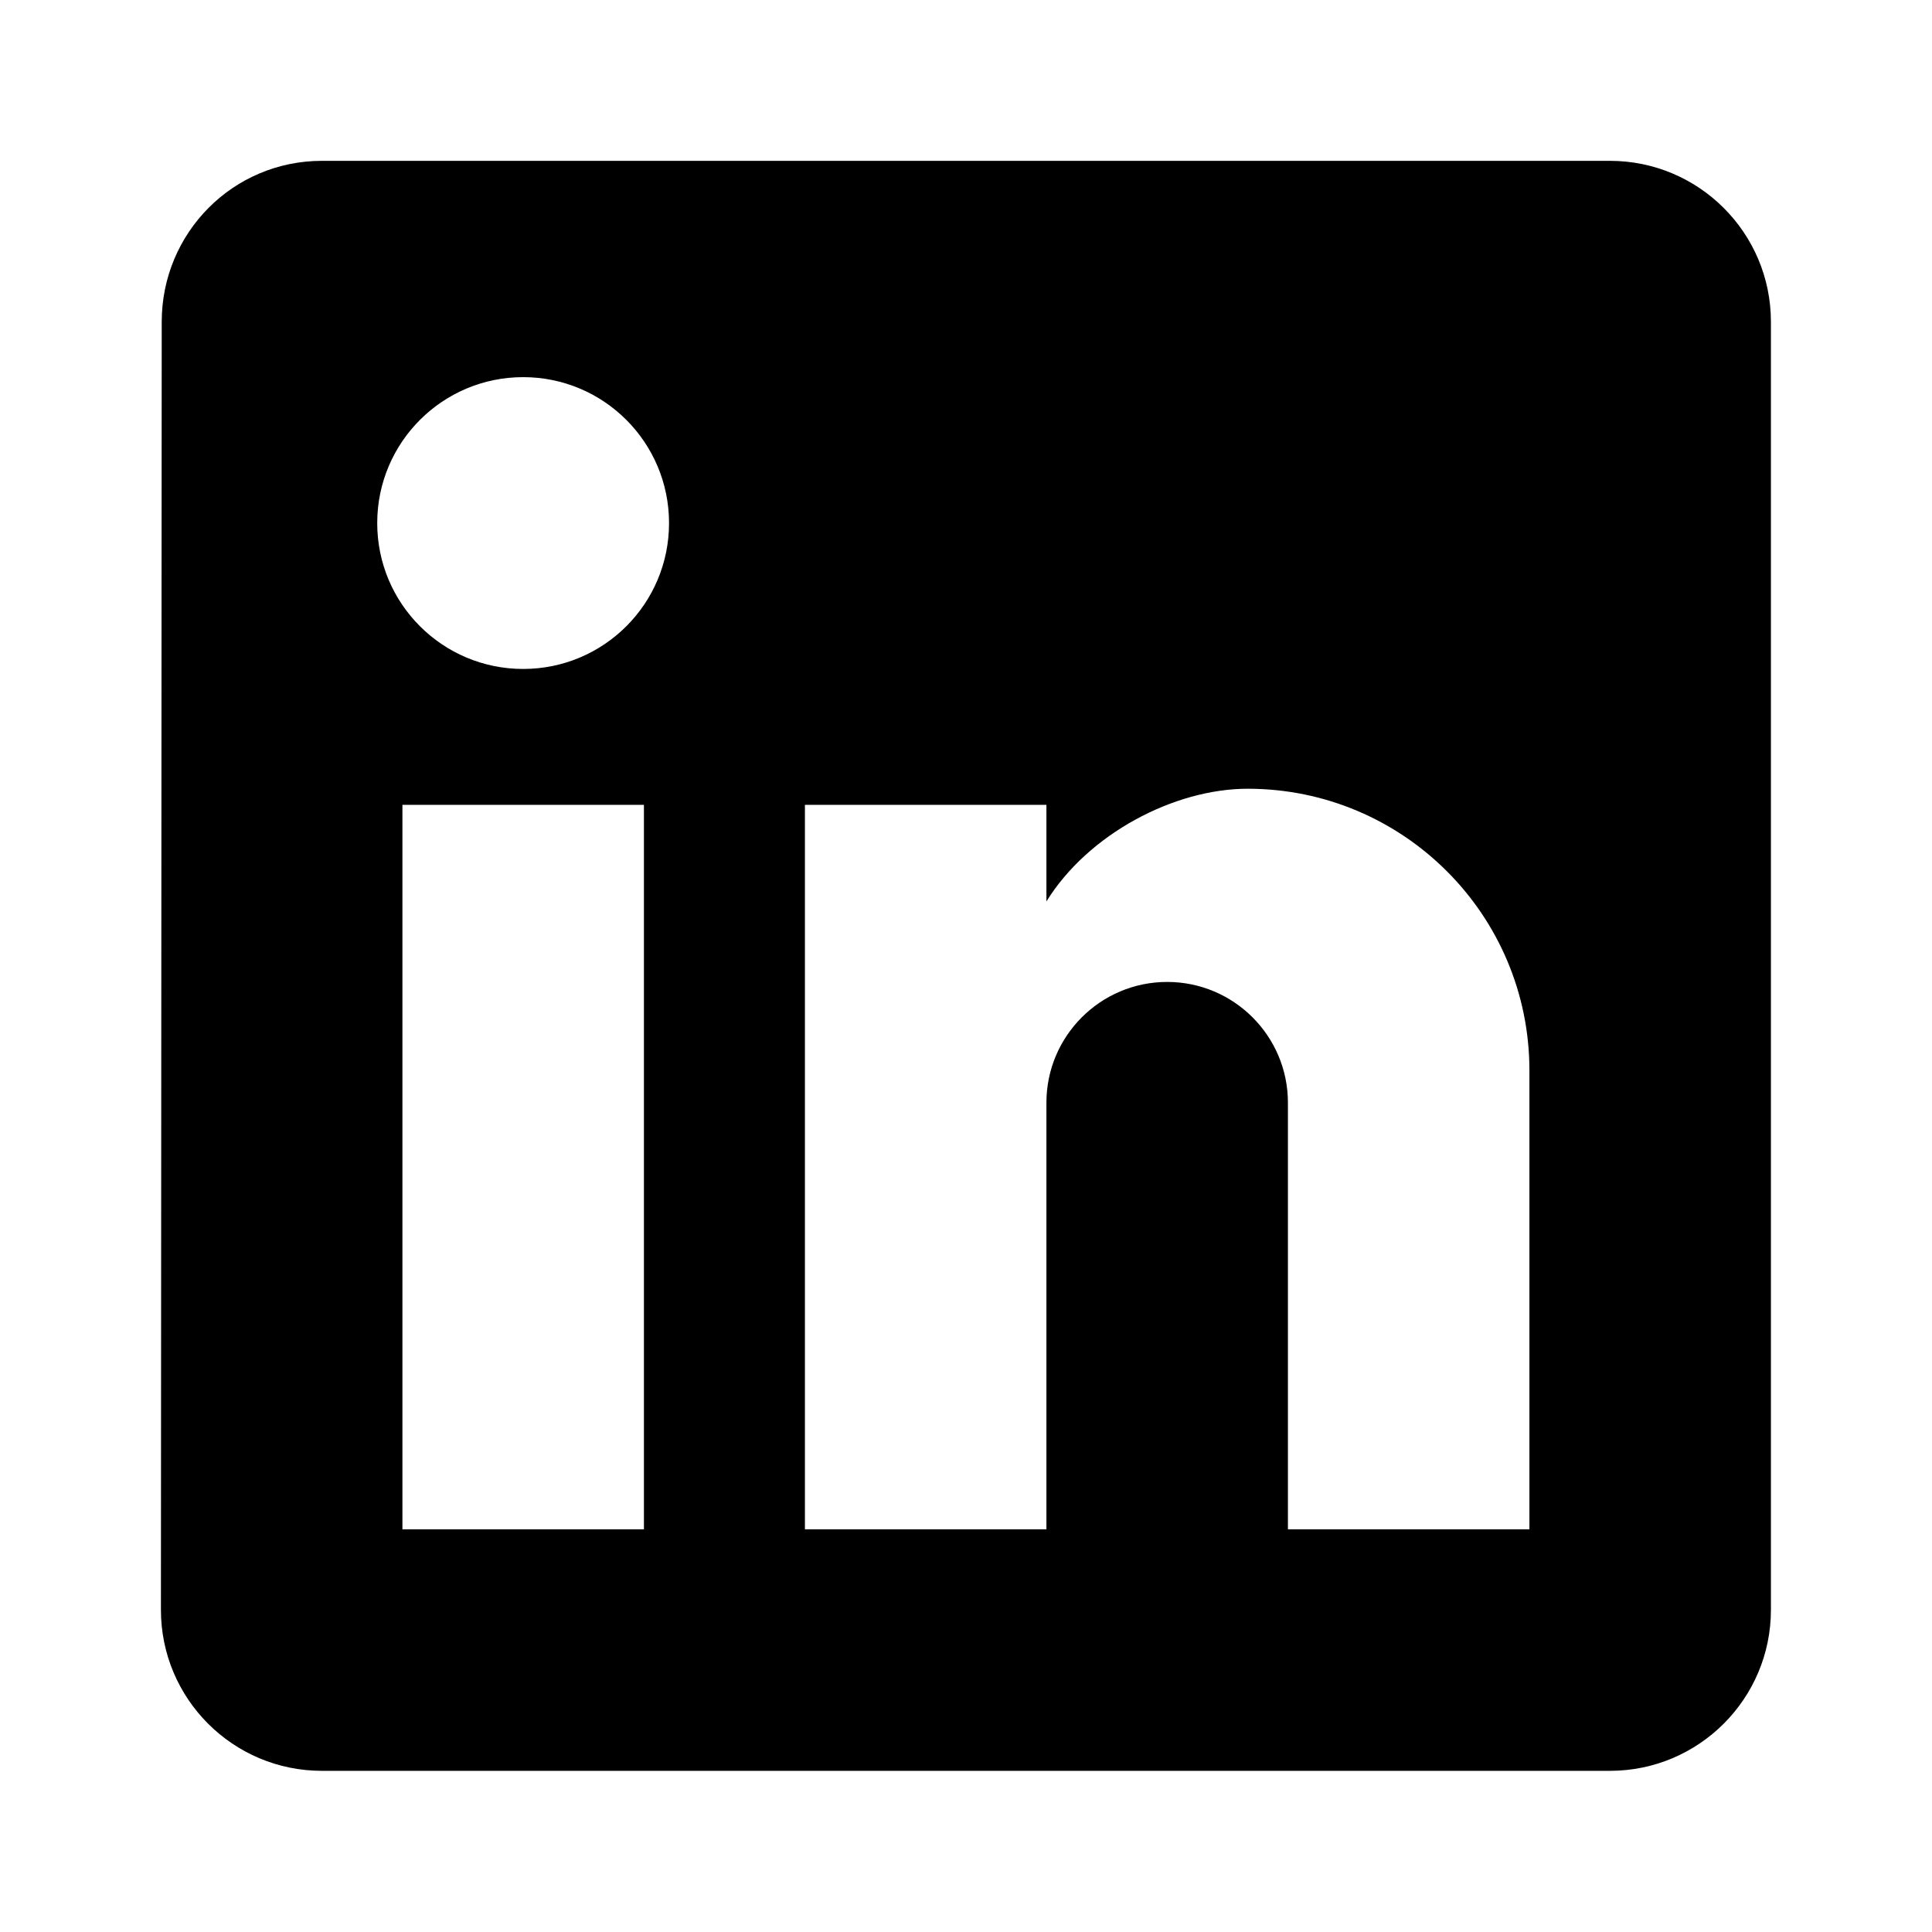
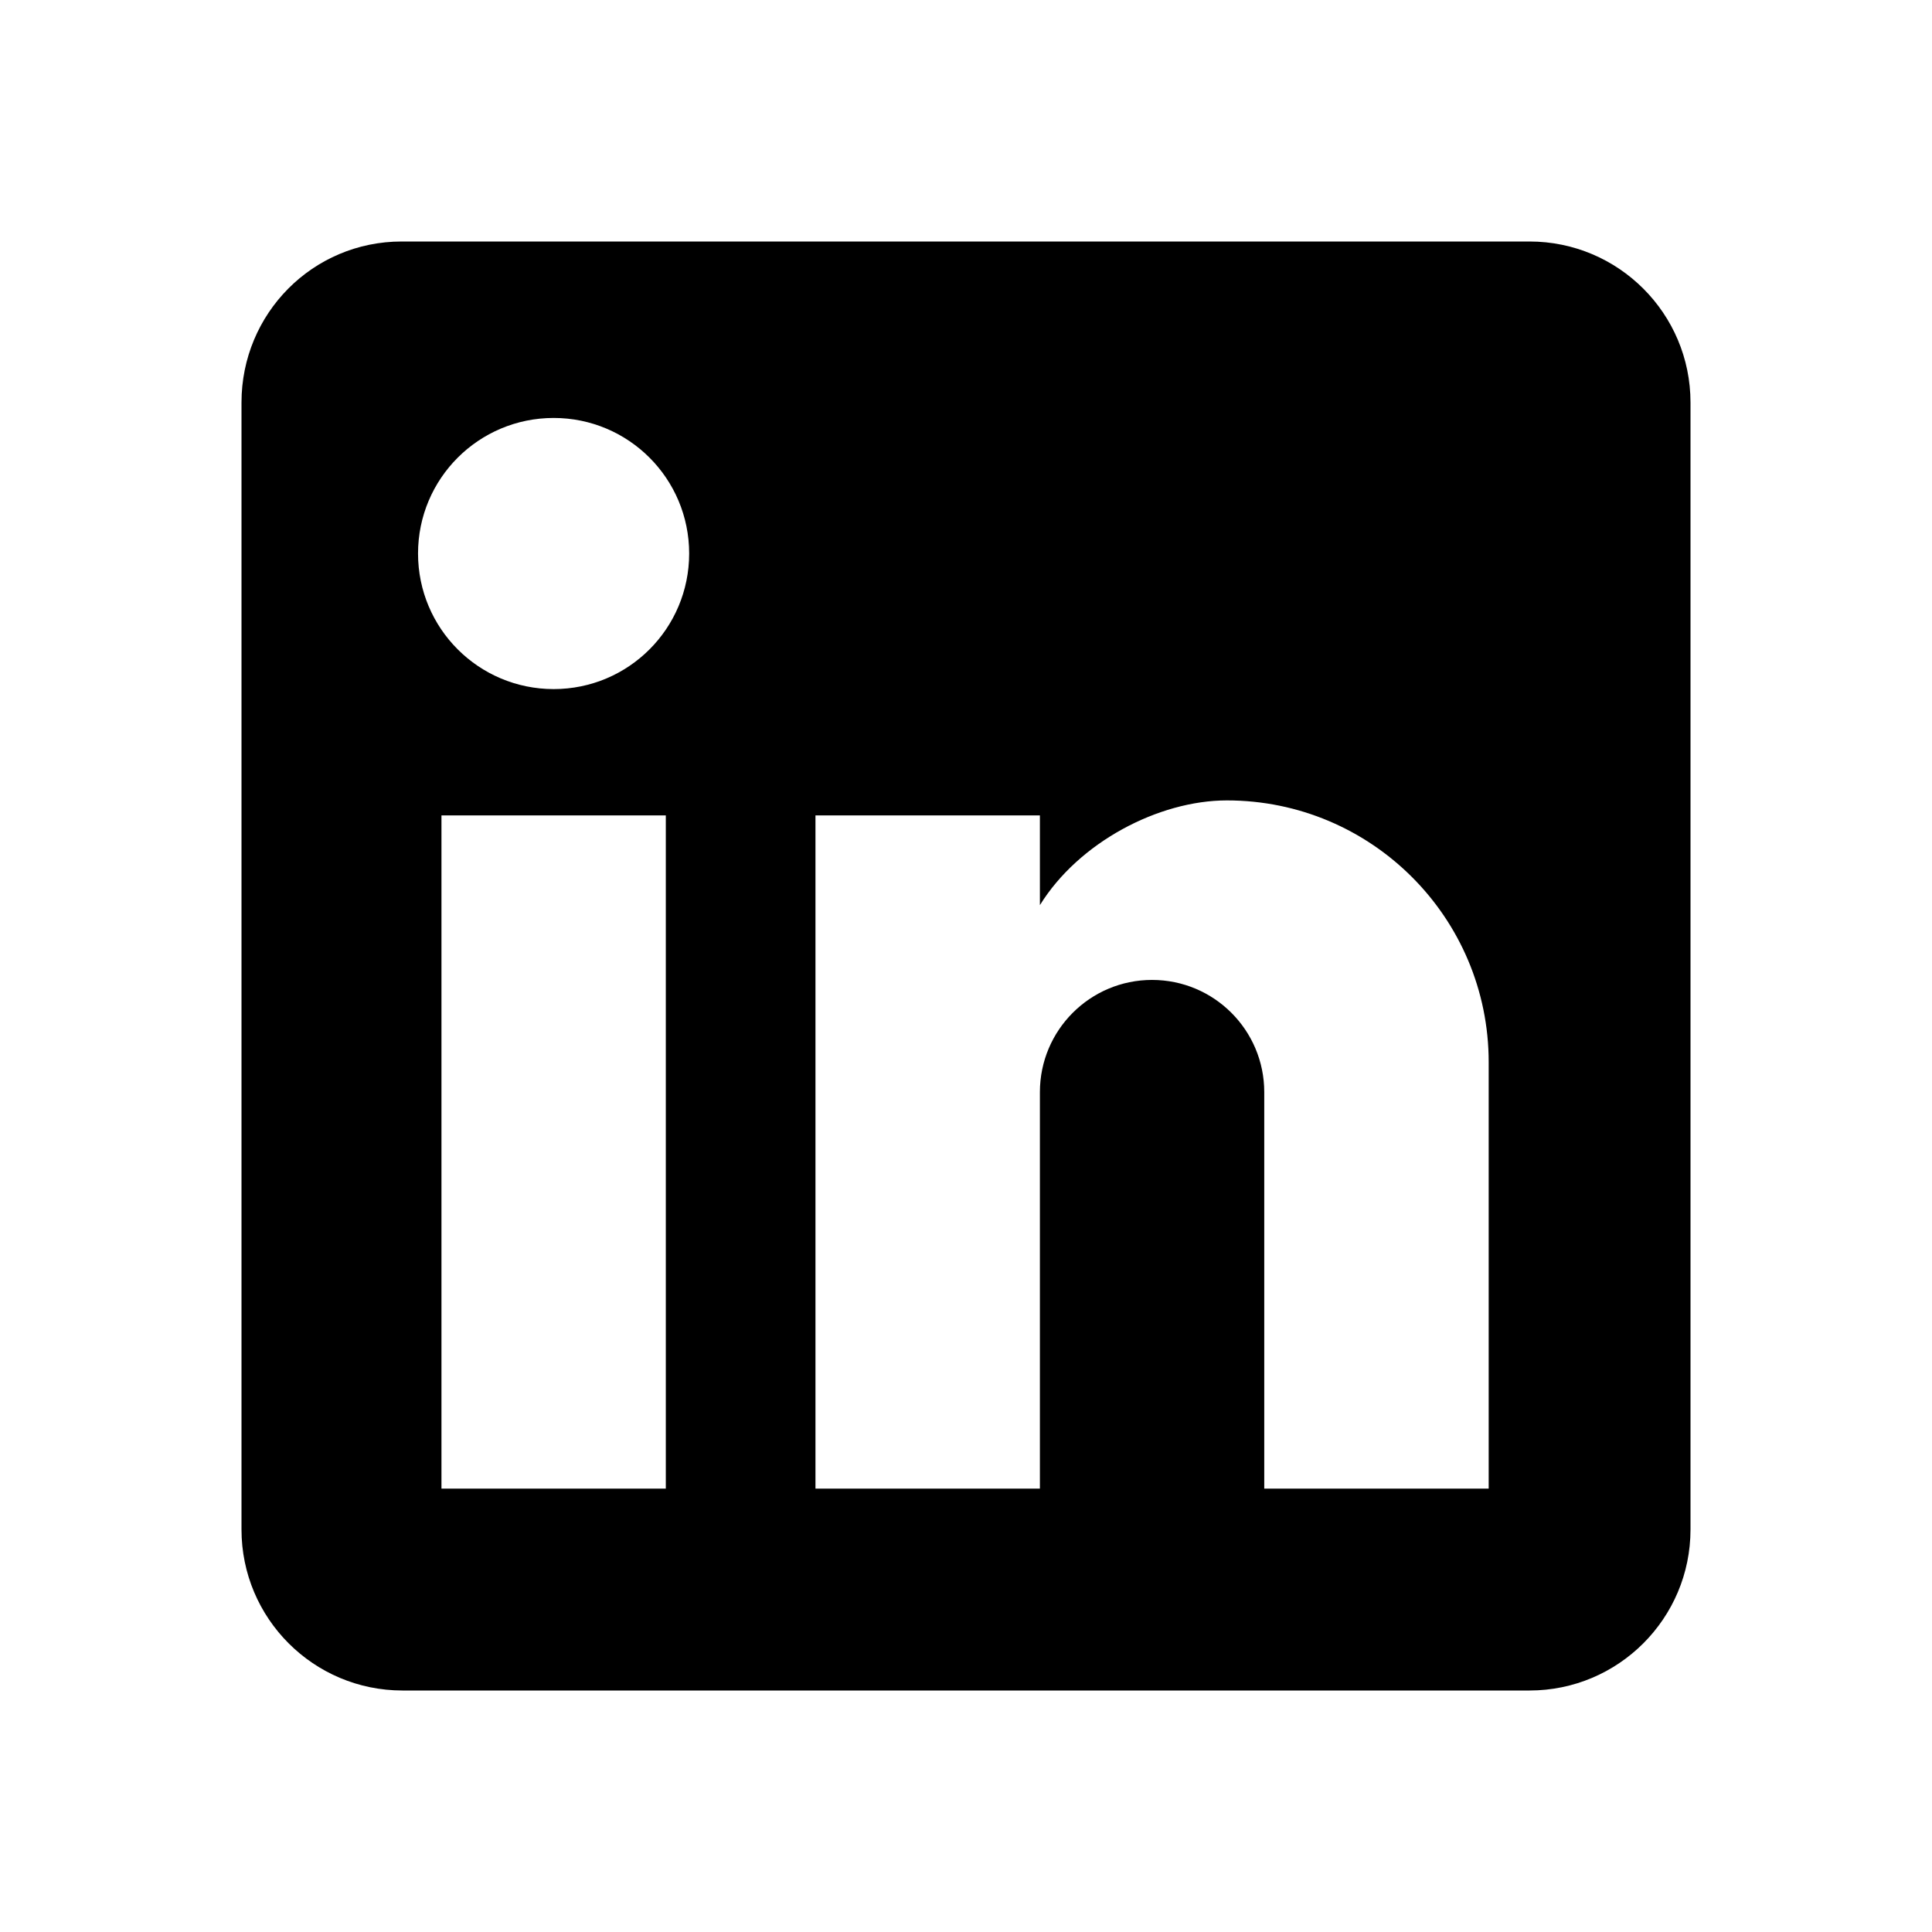
<svg xmlns="http://www.w3.org/2000/svg" version="1.1" baseProfile="full" width="24" height="24" viewBox="0 0 24.00 24.00" enable-background="new 0 0 24.00 24.00" xml:space="preserve">
-   <path fill="#000000" fill-opacity="1" stroke-width="0.2" stroke-linejoin="round" d="M 18.999,18.998L 15.999,18.998L 15.999,13.698C 15.999,12.87 15.327,12.198 14.499,12.198C 13.671,12.198 12.999,12.87 12.999,13.698L 12.999,18.998L 9.999,18.998L 9.999,9.998L 12.999,9.998L 12.999,11.198C 13.517,10.36 14.585,9.798 15.499,9.798C 17.432,9.798 18.999,11.365 18.999,13.298M 6.499,8.31C 5.498,8.31 4.686,7.5 4.686,6.498C 4.686,5.496 5.498,4.685 6.499,4.685C 7.5,4.685 8.311,5.496 8.311,6.498C 8.311,7.5 7.5,8.31 6.499,8.31 Z M 7.999,18.998L 4.999,18.998L 4.999,9.998L 7.999,9.998M 19.999,1.998L 3.999,1.998C 2.894,1.998 2.009,2.893 2.009,3.998L 1.999,19.998C 1.999,21.102 2.894,21.998 3.999,21.998L 19.999,21.998C 21.103,21.998 21.999,21.102 21.999,19.998L 21.999,3.998C 21.999,2.893 21.103,1.998 19.999,1.998 Z " />
+   <path fill="#000000" fill-opacity="1" stroke-width="0.2" stroke-linejoin="round" d="M 19,3C 20.104,3 21,3.895 21,5L 21,19C 21,20.104 20.104,21 19,21L 5,21C 3.895,21 3,20.104 3,19L 3,5C 3,3.895 3.885,3 4.99,3L 19,3 Z M 18.493,18.492L 18.493,13.195C 18.493,11.399 17.037,9.943 15.241,9.943C 14.391,9.943 13.399,10.465 12.918,11.244L 12.918,10.129L 10.13,10.129L 10.13,18.492L 12.918,18.492L 12.918,13.567C 12.918,12.797 13.542,12.173 14.311,12.173C 15.081,12.173 15.705,12.797 15.705,13.567L 15.705,18.492L 18.493,18.492 Z M 6.878,8.56C 7.808,8.56 8.561,7.807 8.561,6.876C 8.561,5.945 7.808,5.192 6.878,5.192C 5.947,5.192 5.193,5.945 5.193,6.876C 5.193,7.807 5.947,8.56 6.878,8.56 Z M 8.271,18.492L 8.271,10.129L 5.484,10.129L 5.484,18.492L 8.271,18.492 Z " />
</svg>
